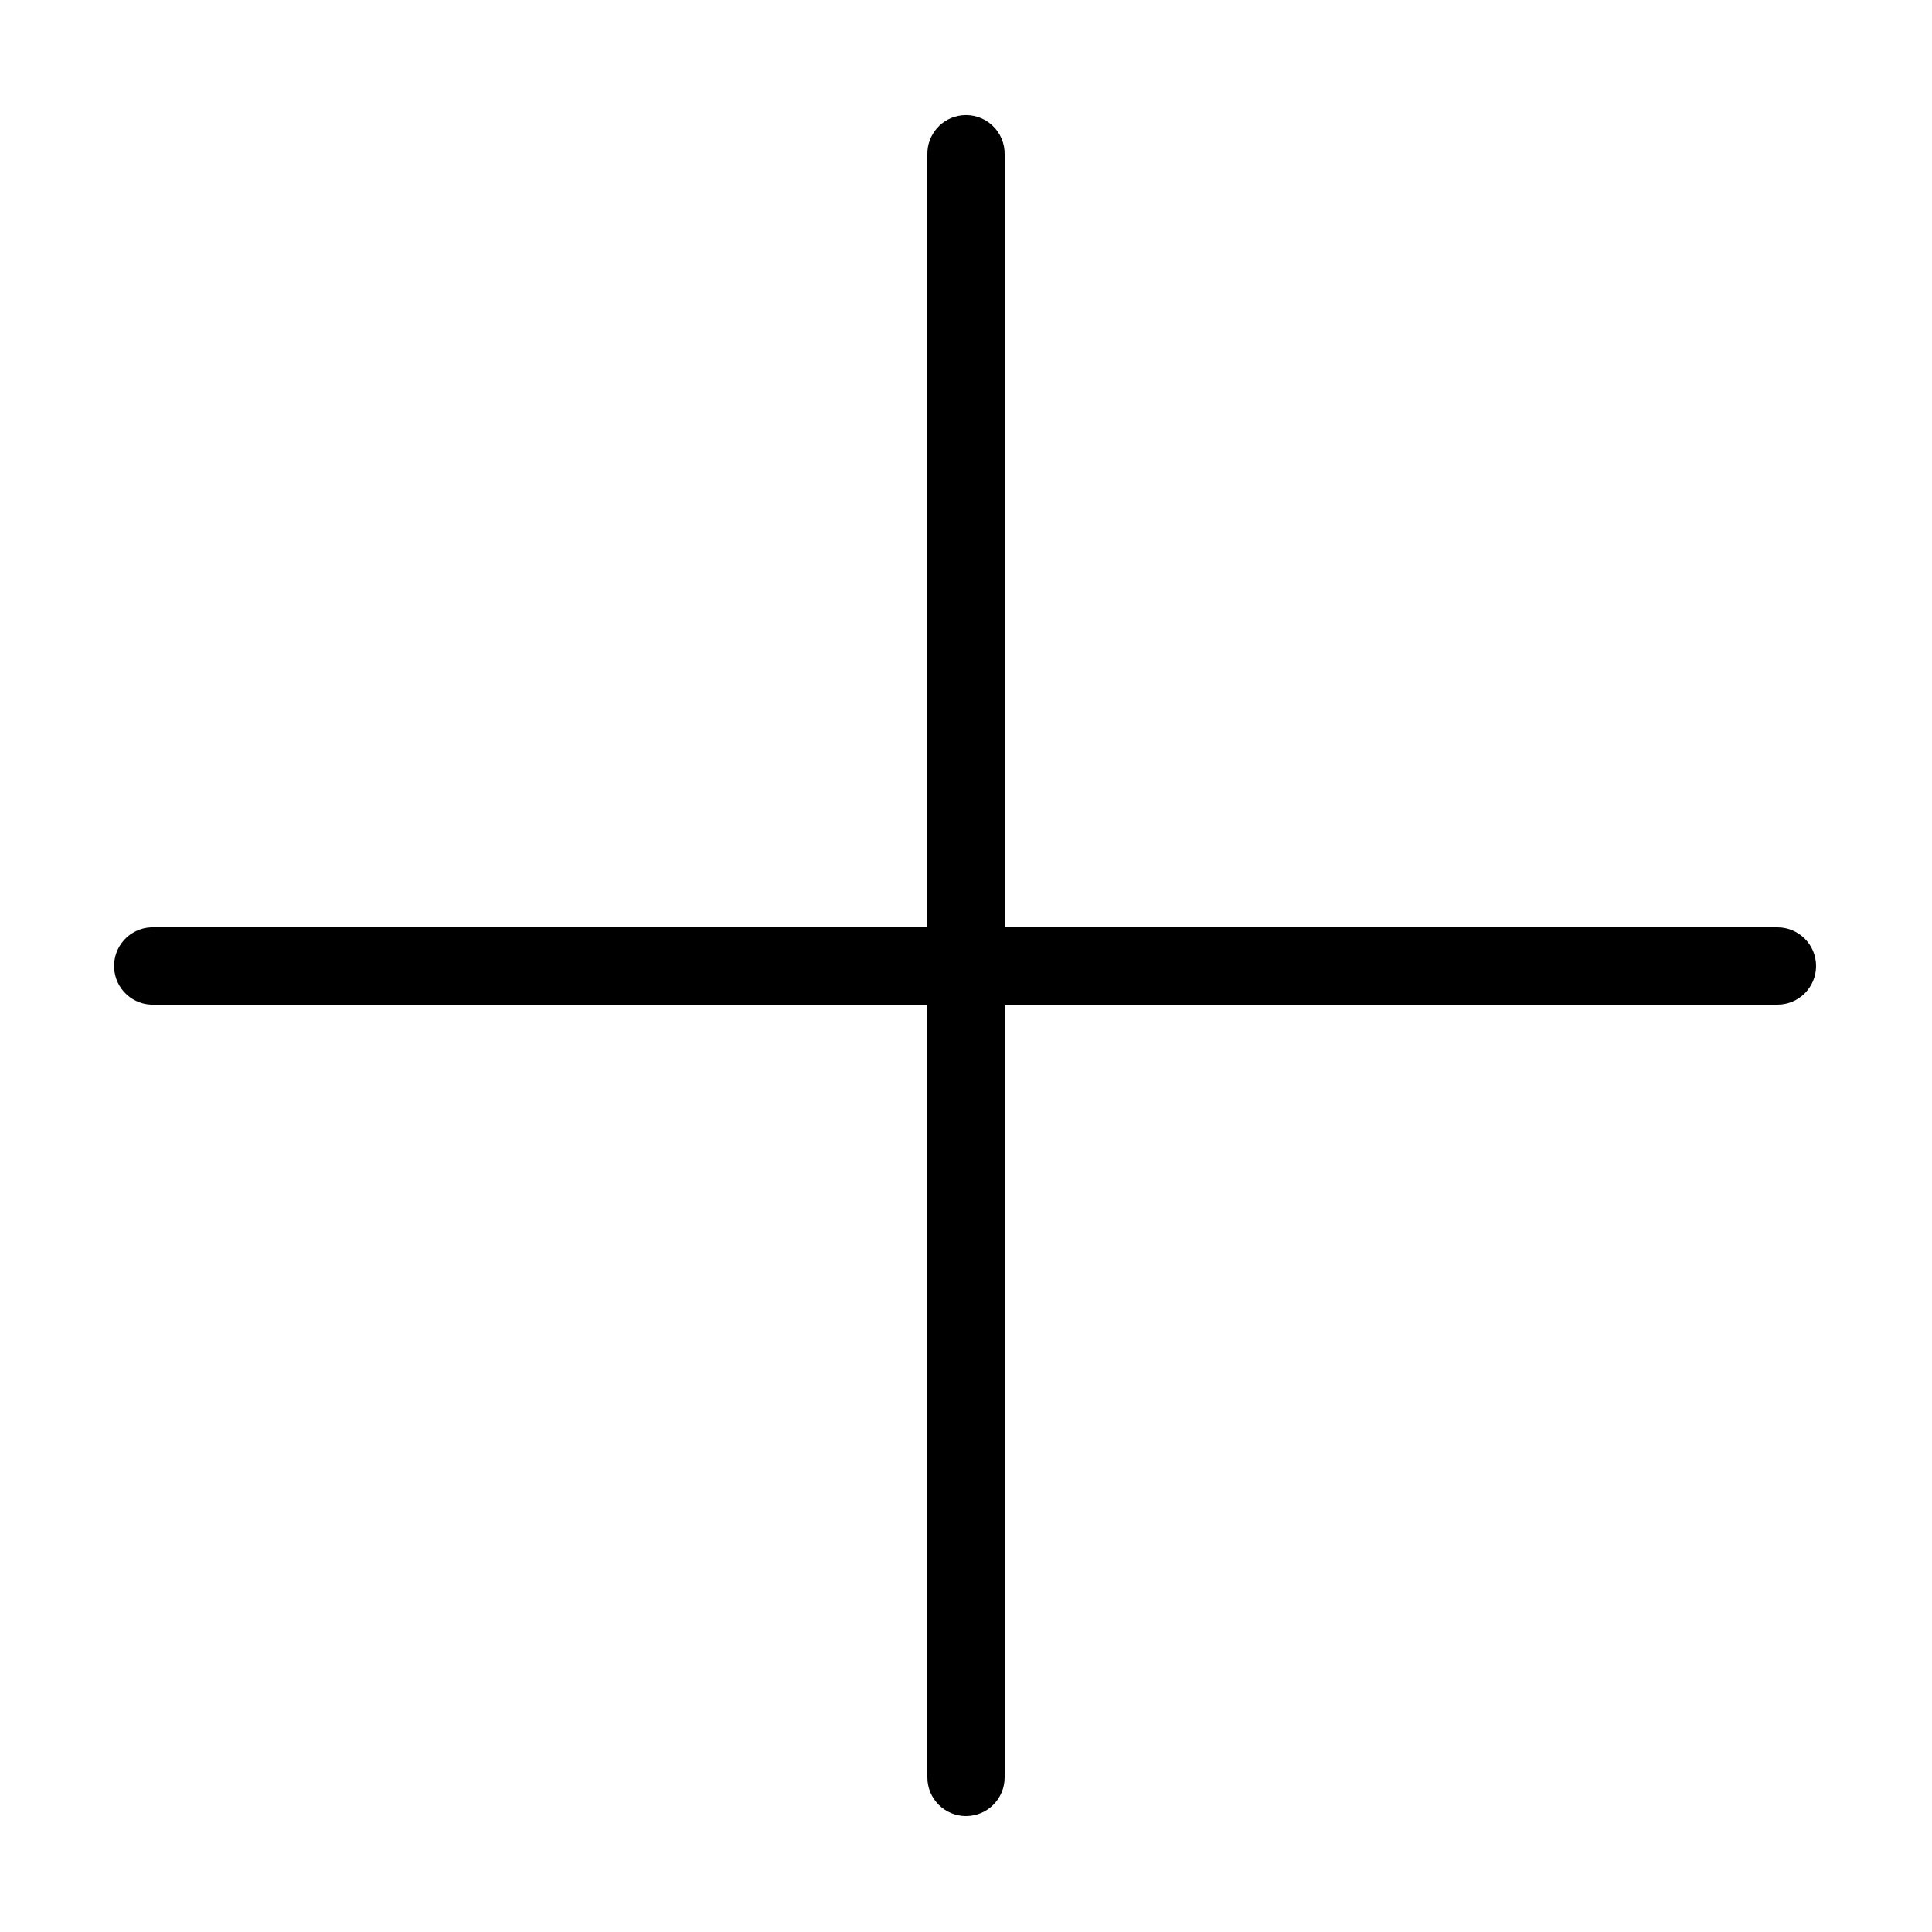
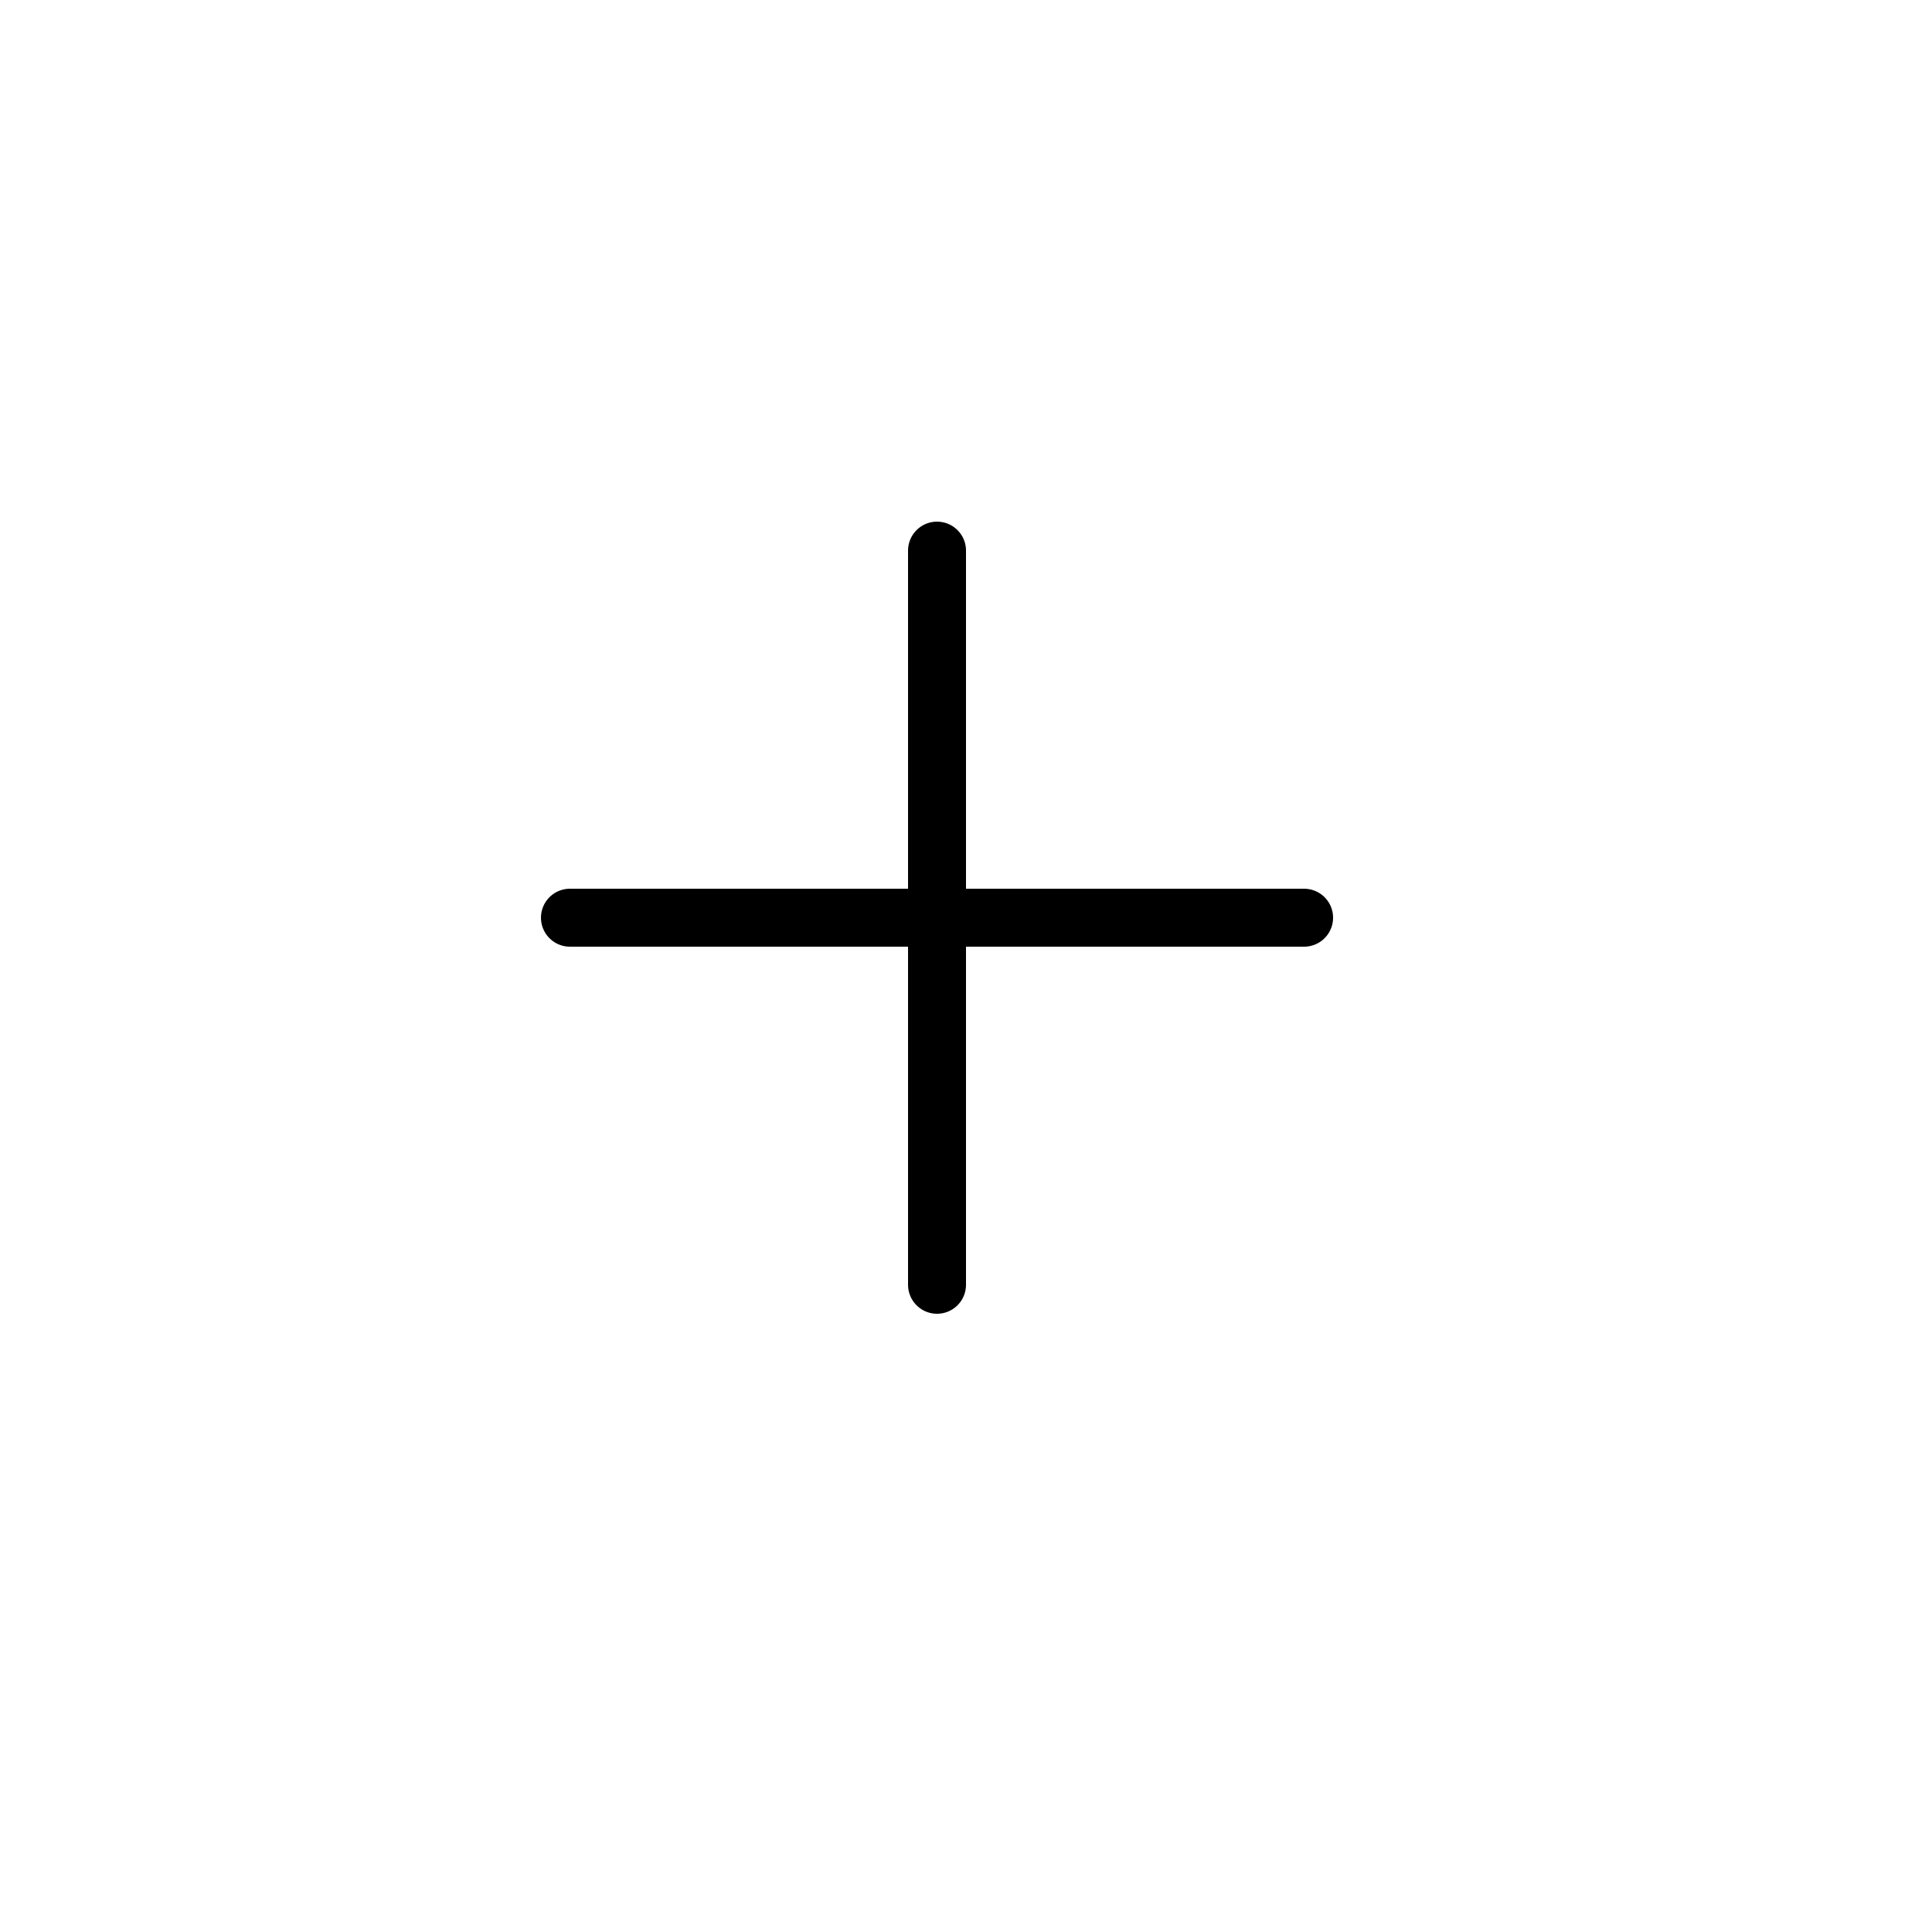
- <svg xmlns="http://www.w3.org/2000/svg" version="1.1" x="0px" y="0px" viewBox="0 0 100 100">
-   <g transform="translate(0,-952.3622)">
-     <path style="font-size:medium;font-style:normal;font-variant:normal;font-weight:normal;font-stretch:normal;text-indent:0;text-align:start;text-decoration:none;line-height:normal;letter-spacing:normal;word-spacing:normal;text-transform:none;direction:ltr;block-progression:tb;writing-mode:lr-tb;text-anchor:start;baseline-shift:baseline;opacity:1;color:#000000;fill:#000000;fill-opacity:1;fill-rule:nonzero;stroke:none;stroke-width:4;marker:none;visibility:visible;display:inline;overflow:visible;enable-background:accumulate;font-family:Sans;-inkscape-font-specification:Sans" d="M 49.781 5.969 A 2 2 0 0 0 48 8 L 48 48 L 8 48 A 2 2 0 0 0 7.812 48 A 2.002 2.002 0 1 0 8 52 L 48 52 L 48 92 A 2 2 0 1 0 52 92 L 52 52 L 92 52 A 2 2 0 1 0 92 48 L 52 48 L 52 8 A 2 2 0 0 0 49.781 5.969 z " transform="translate(0,952.3622)" />
+ <svg xmlns="http://www.w3.org/2000/svg" version="1.1" id="Layer_1" x="0px" y="0px" viewBox="-399 100.5 100 100" style="enable-background:new -399 100.5 100 100;" xml:space="preserve">
+   <style type="text/css">
+ 	.st0{fill:none;stroke:#000000;stroke-width:3;stroke-linecap:round;stroke-linejoin:round;}
+ </style>
+   <g>
+     <line class="st0" x1="-350.5" y1="129" x2="-350.5" y2="167" />
+     <line class="st0" x1="-331.5" y1="148" x2="-369.5" y2="148" />
  </g>
</svg>
